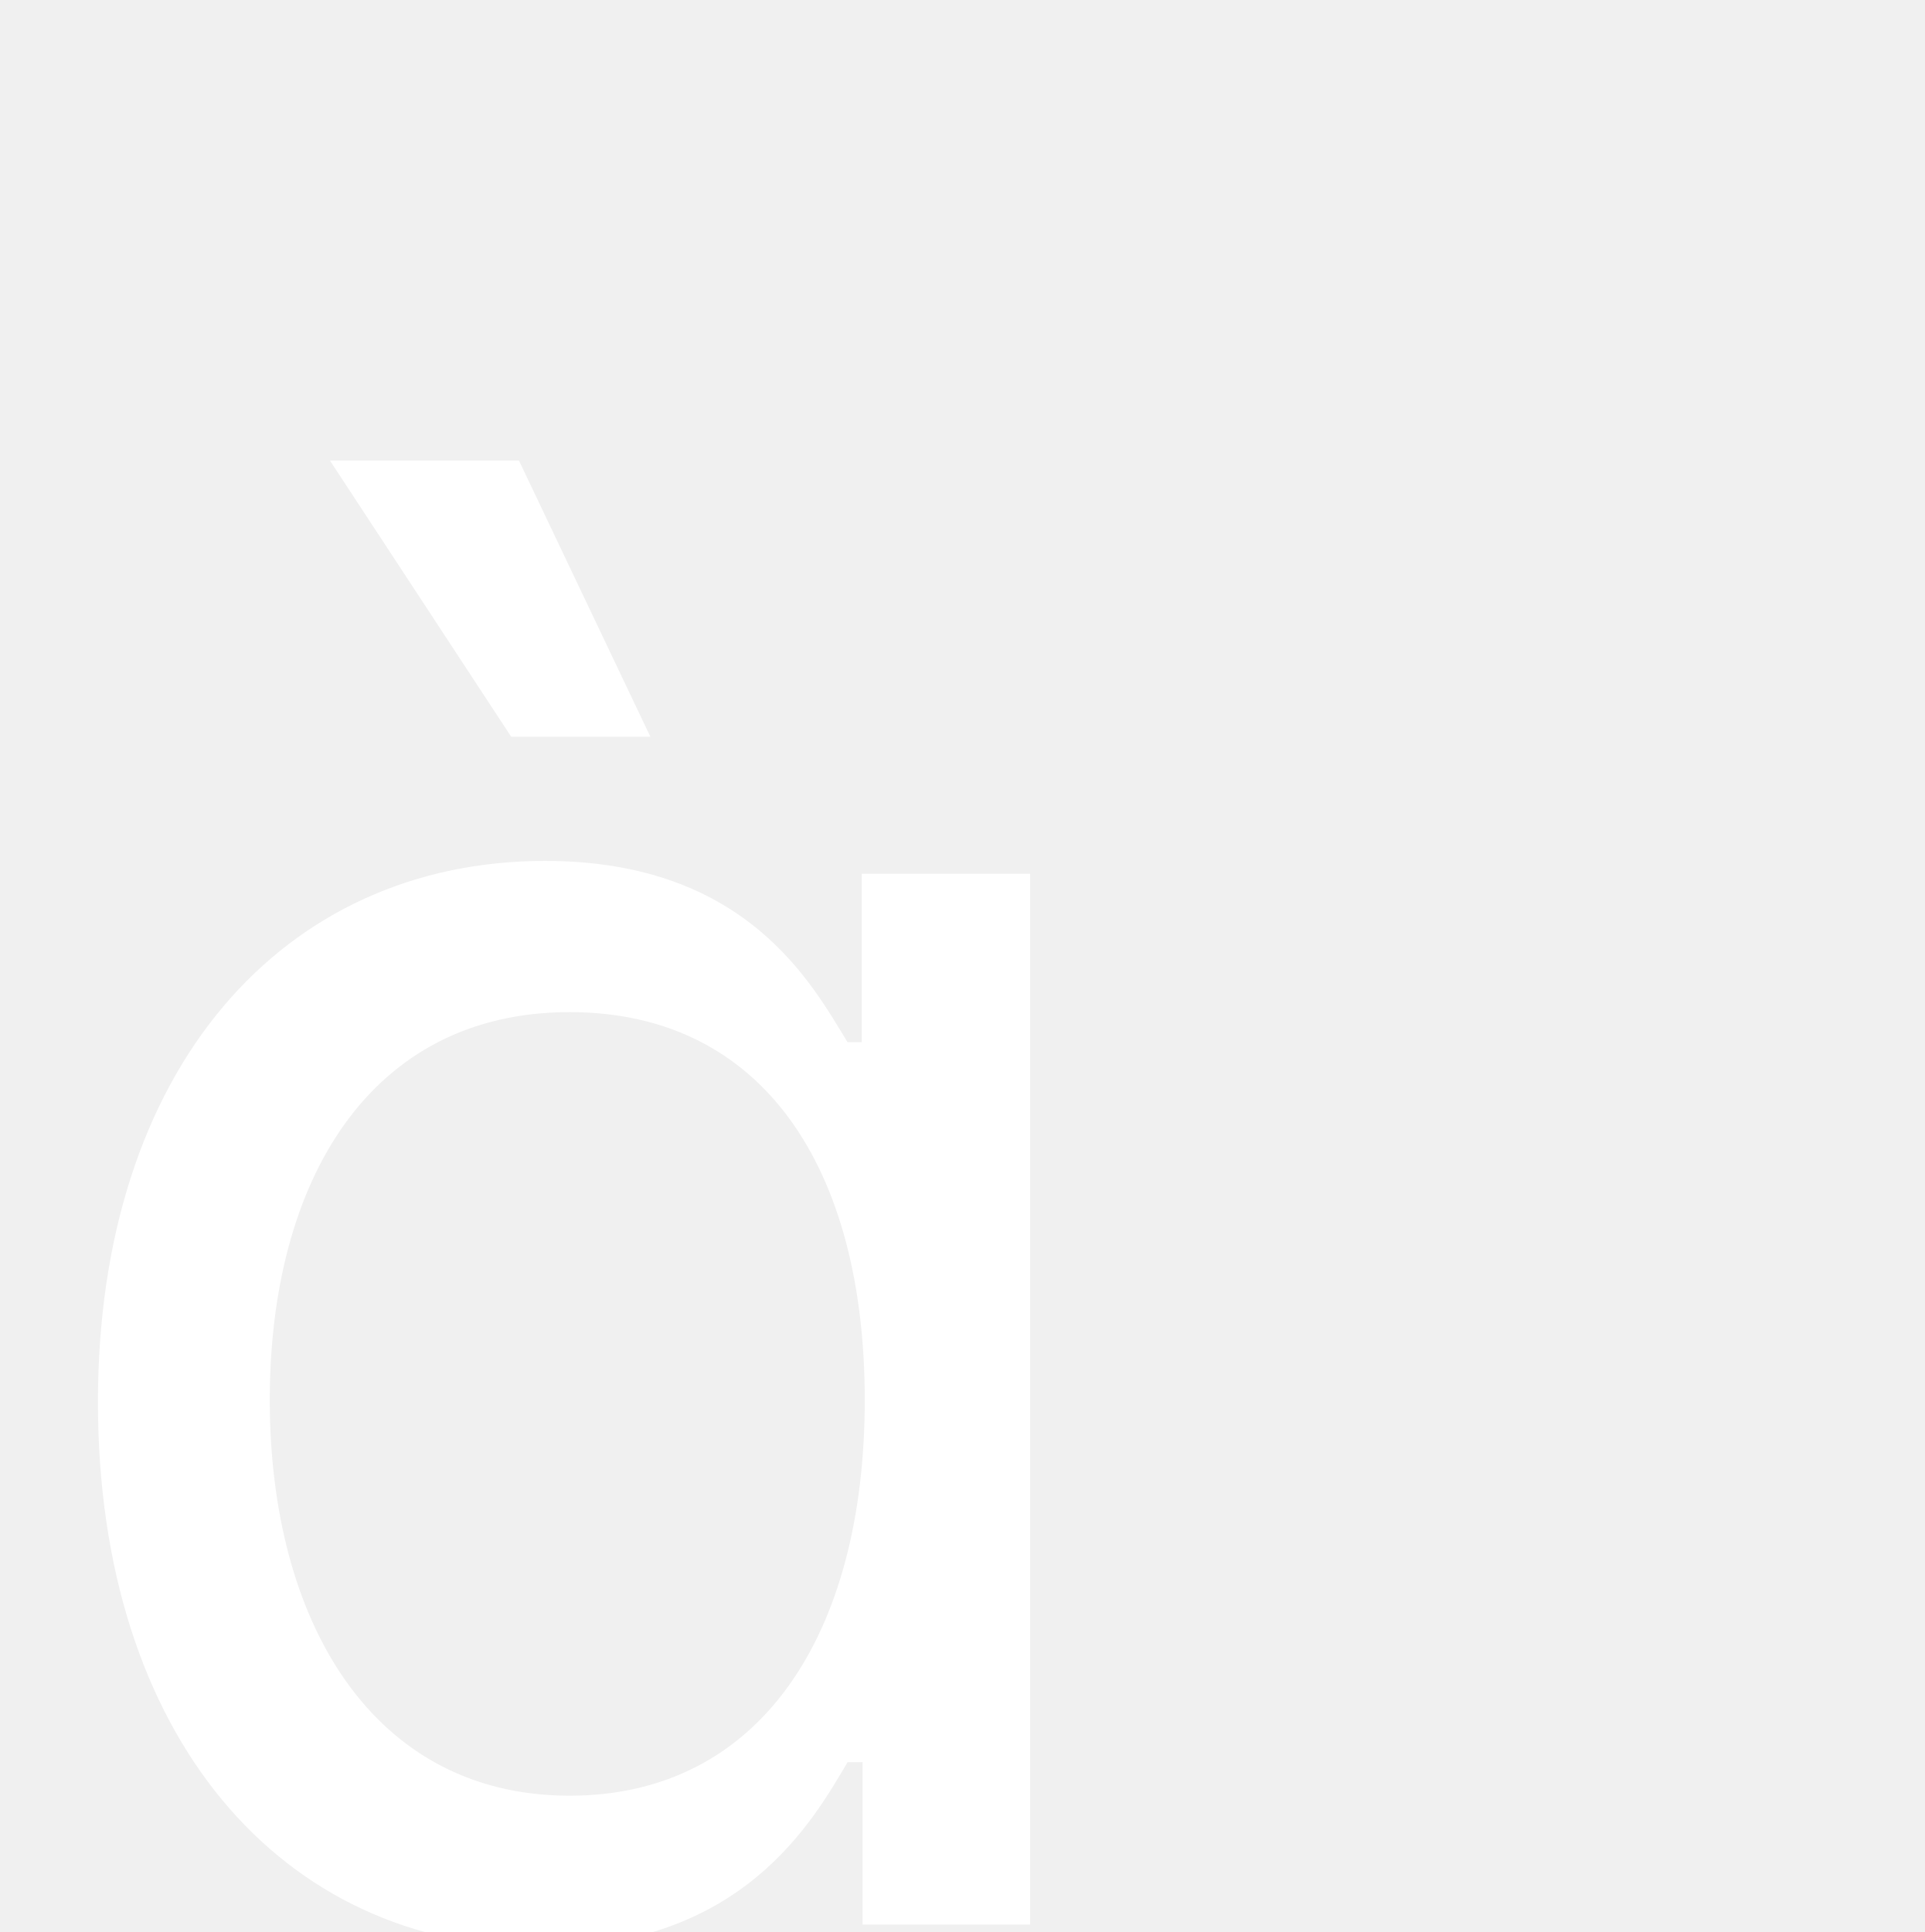
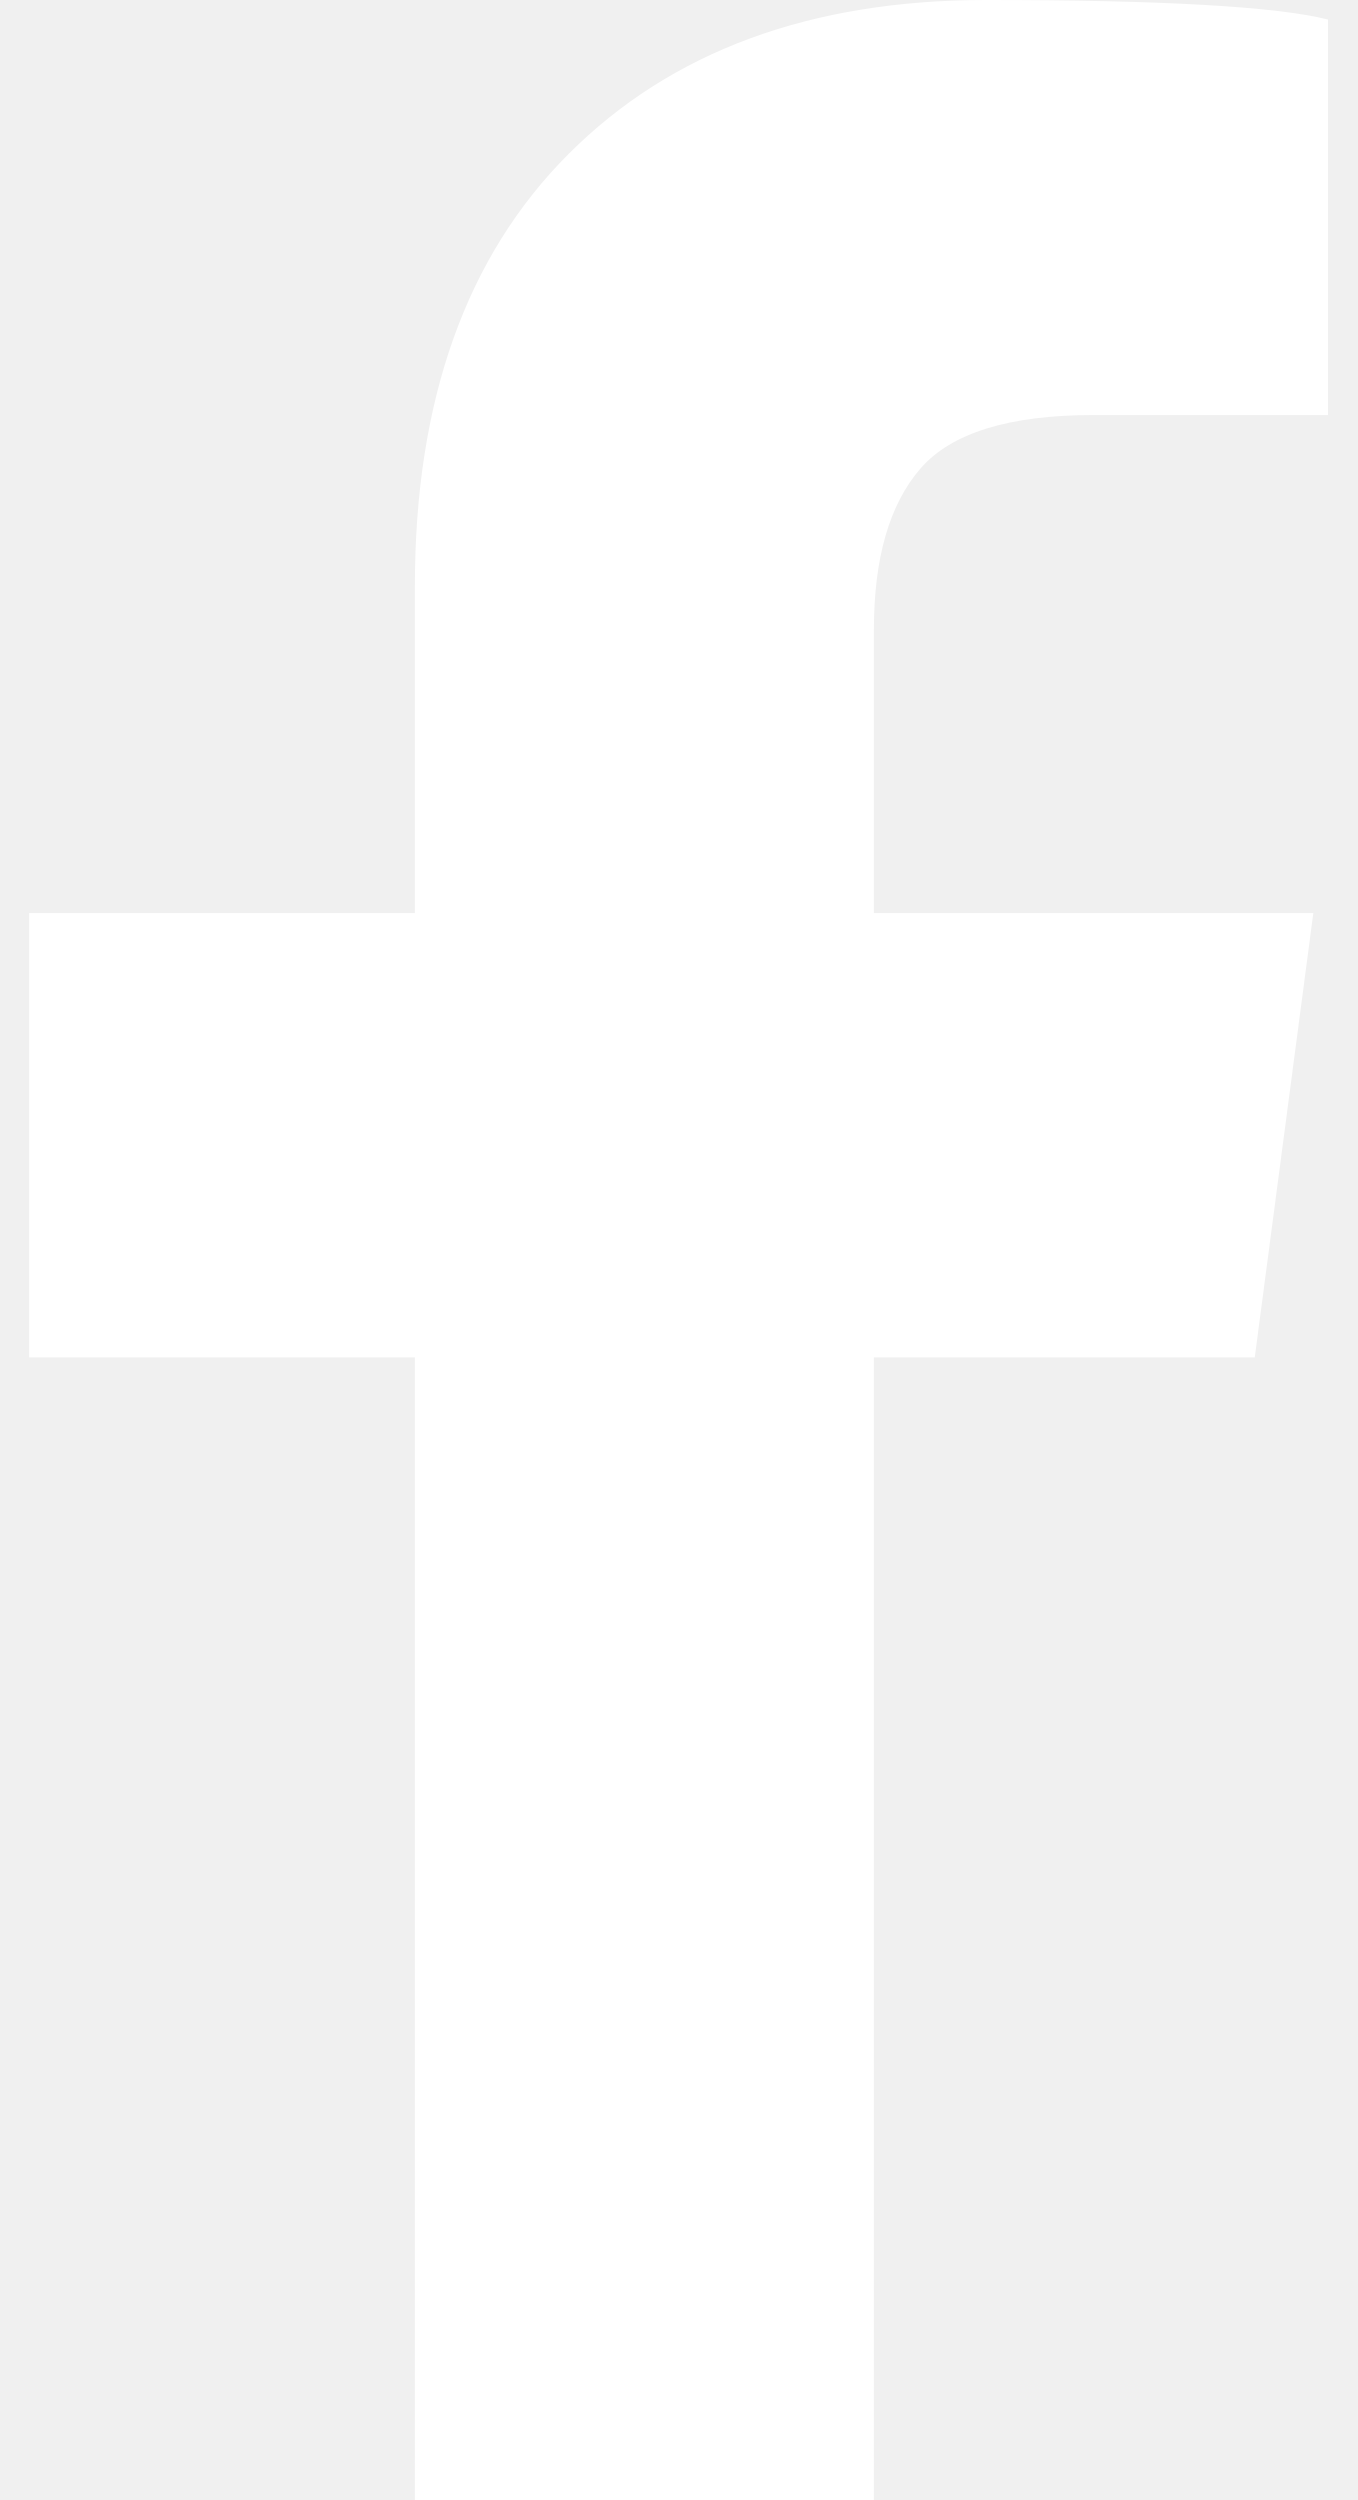
- <svg xmlns="http://www.w3.org/2000/svg" viewBox="0 0 70 70.27">
-   <defs>
-     <style>.cls-1{font-size:70px;fill:#fff;font-family:socicon, socicon;}</style>
-   </defs>
-   <g id="Layer_2" data-name="Layer 2">
-     <g id="Layer_1-2" data-name="Layer 1">
-       <text class="cls-1" transform="translate(0 70)"></text>
-     </g>
+ <svg xmlns="http://www.w3.org/2000/svg" width="38px" height="70px" viewBox="0 0 38 70" version="1.1">
+   <defs />
+   <g id="Page-1" stroke="none" stroke-width="1" fill="none" fill-rule="evenodd">
+     <path d="M24.469,70 L24.469,38.008 L35.133,38.008 L36.773,25.566 L24.469,25.566 L24.469,17.637 C24.469,15.632 24.902,14.128 25.768,13.125 C26.633,12.122 28.251,11.621 30.621,11.621 L37.184,11.621 L37.184,0.547 C35.725,0.182 32.535,0 27.613,0 C22.691,0 18.795,1.436 15.924,4.307 C13.053,7.178 11.617,11.211 11.617,16.406 L11.617,25.566 L0.816,25.566 L0.816,38.008 L11.617,38.008 L11.617,70 L24.469,70 Z" id="" fill="#FFFFFF" />
  </g>
</svg>
